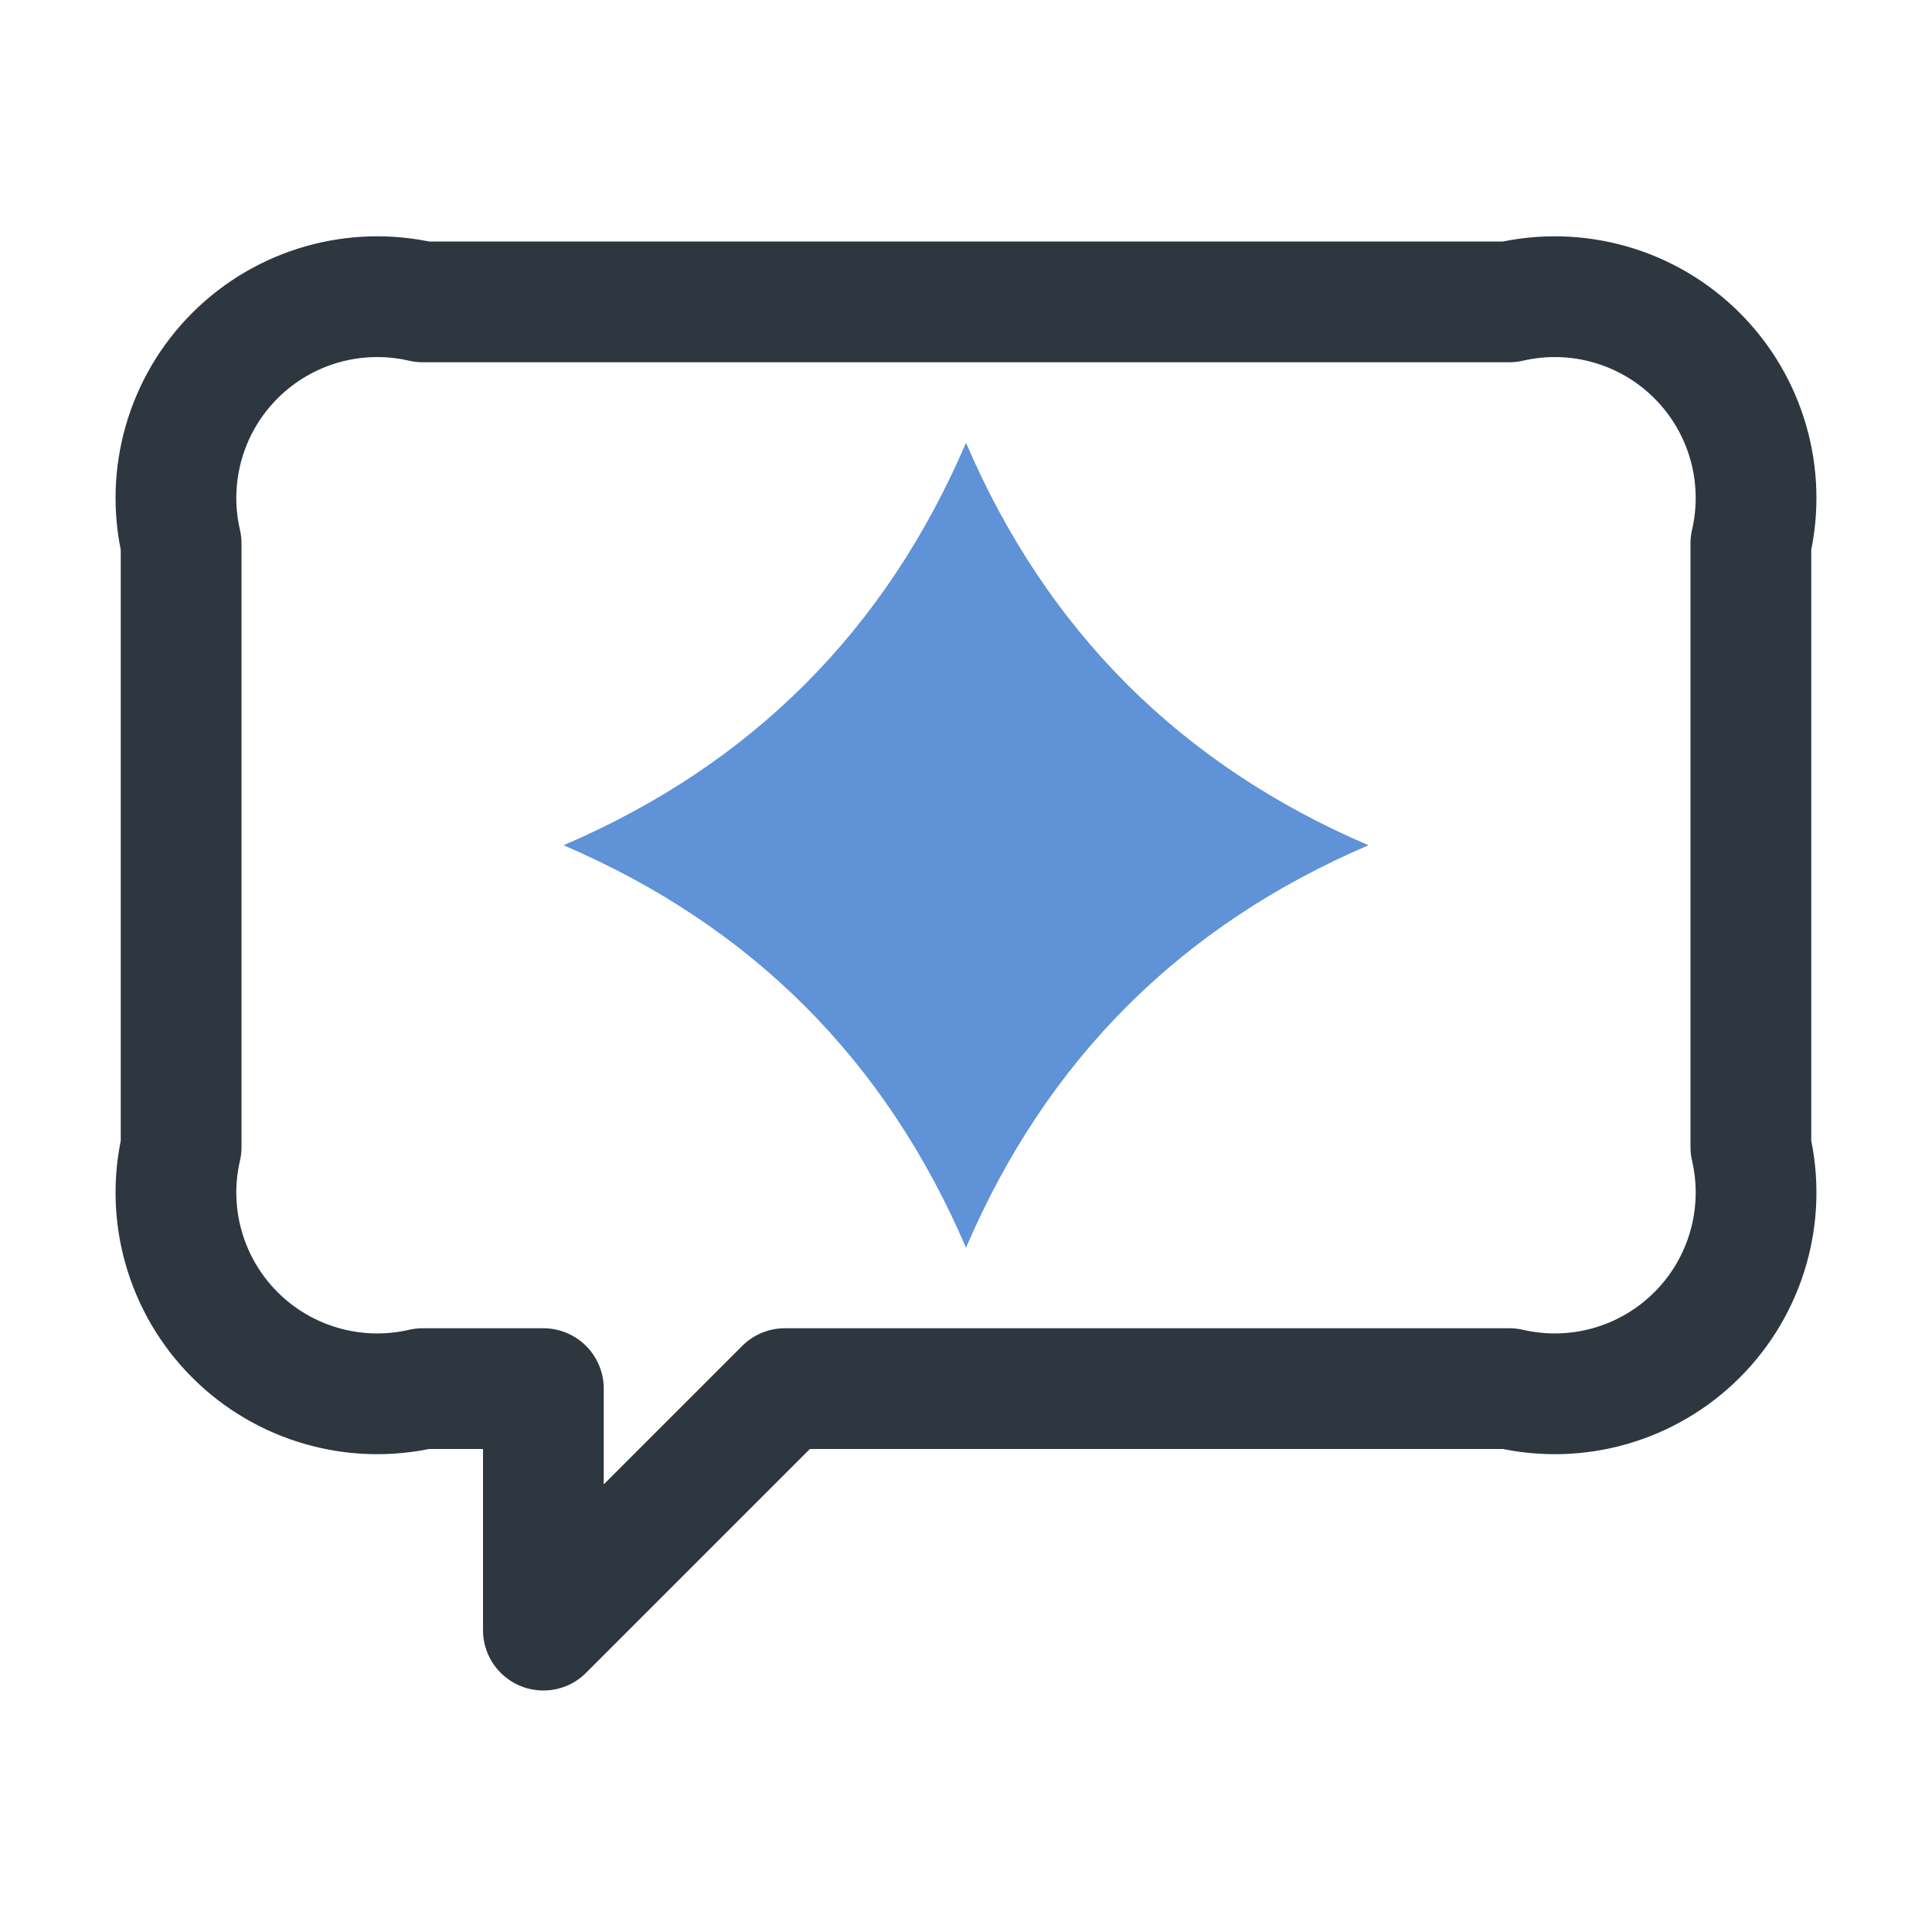
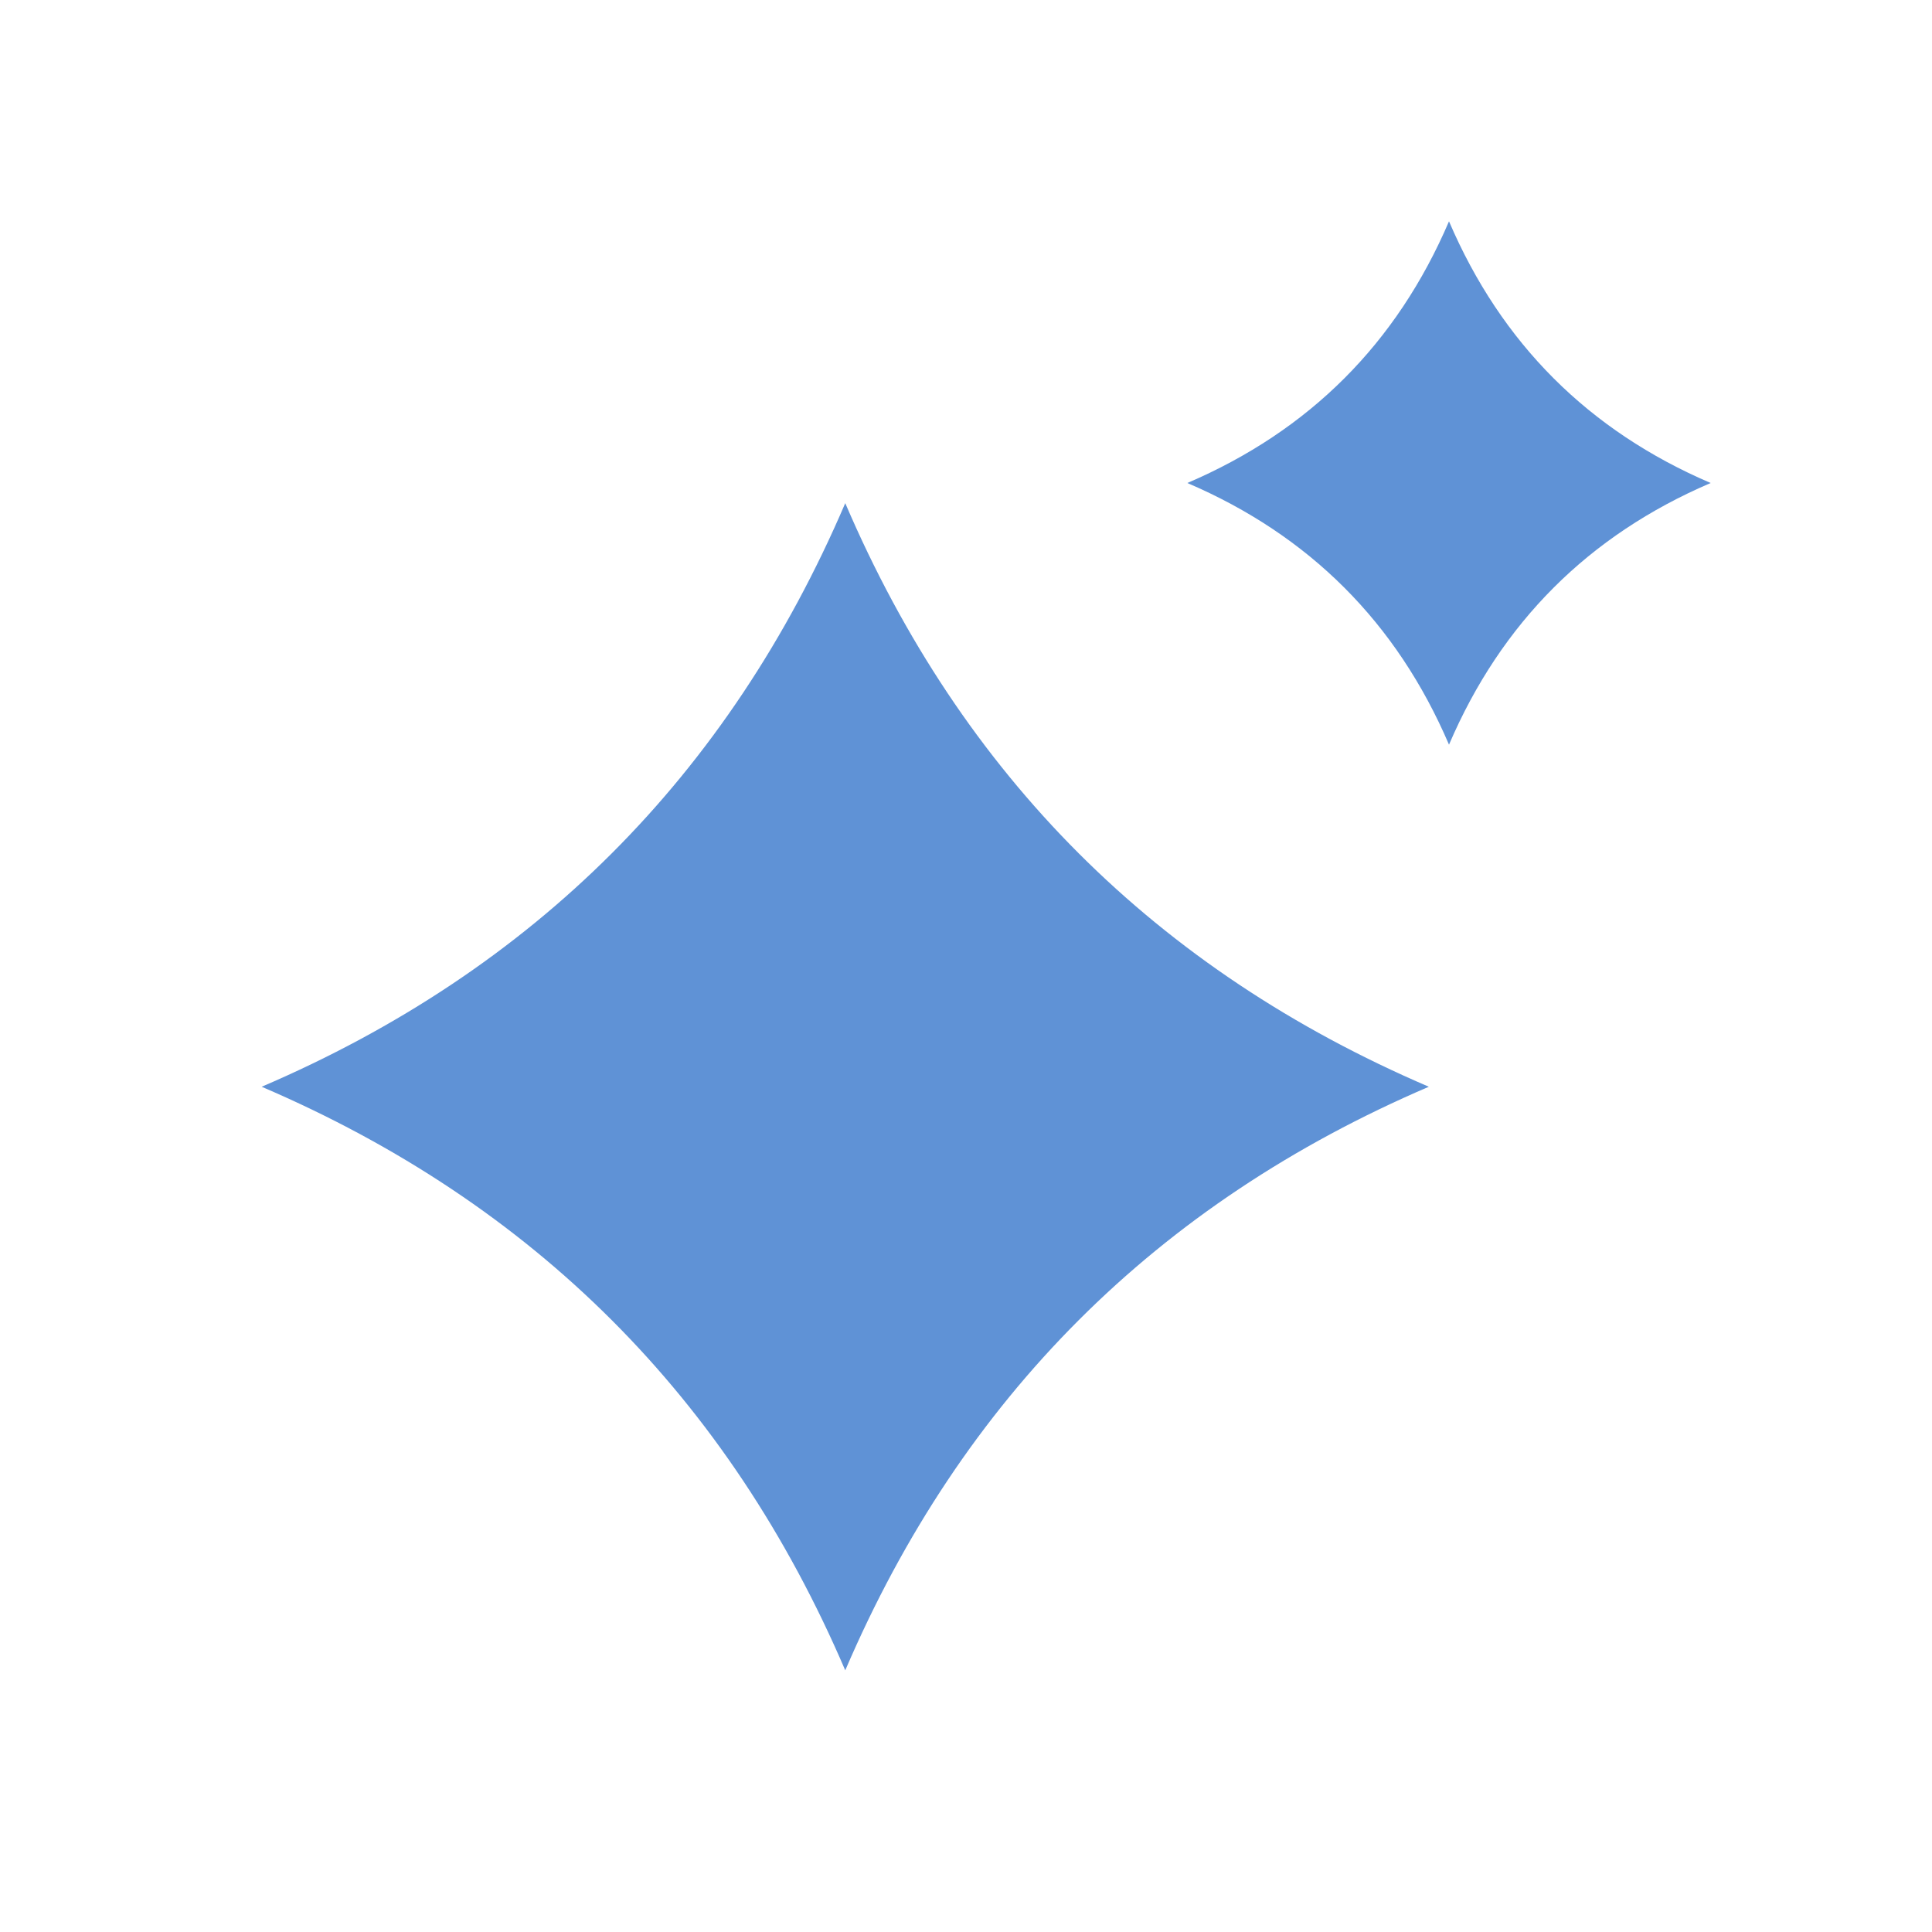
<svg xmlns="http://www.w3.org/2000/svg" width="16" height="16" viewBox="0 0 16 16" fill="none" stroke="#2E3640" stroke-width="1" stroke-linecap="round" stroke-linejoin="round">
-   <path d="M3.5 2.5H12.5A1.667 1.667 0 0 1 14.5 4.5V9.5A1.667 1.667 0 0 1 12.5 11.5H6.5L4.5 13.5V11.5H3.5A1.667 1.667 0 0 1 1.5 9.5V4.5A1.667 1.667 0 0 1 3.5 2.5Z" />
-   <path d="M8 3.667Q9 6 11.333 7Q9 8 8 10.333Q7 8 4.667 7Q7 6 8 3.667Z" fill="#5F92D6" stroke="none" />
+   <path d="M7 4.167Q8.45 7.55 11.833 9Q8.45 10.45 7 13.833Q5.55 10.45 2.167 9Q5.55 7.55 7 4.167Z" fill="#5F92D6" stroke="none" />
+   <path d="M12 1.833Q12.65 3.35 14.167 4Q12.65 4.65 12 6.167Q11.35 4.65 9.833 4Q11.35 3.35 12 1.833Z" fill="#5F92D6" stroke="none" />
</svg>
